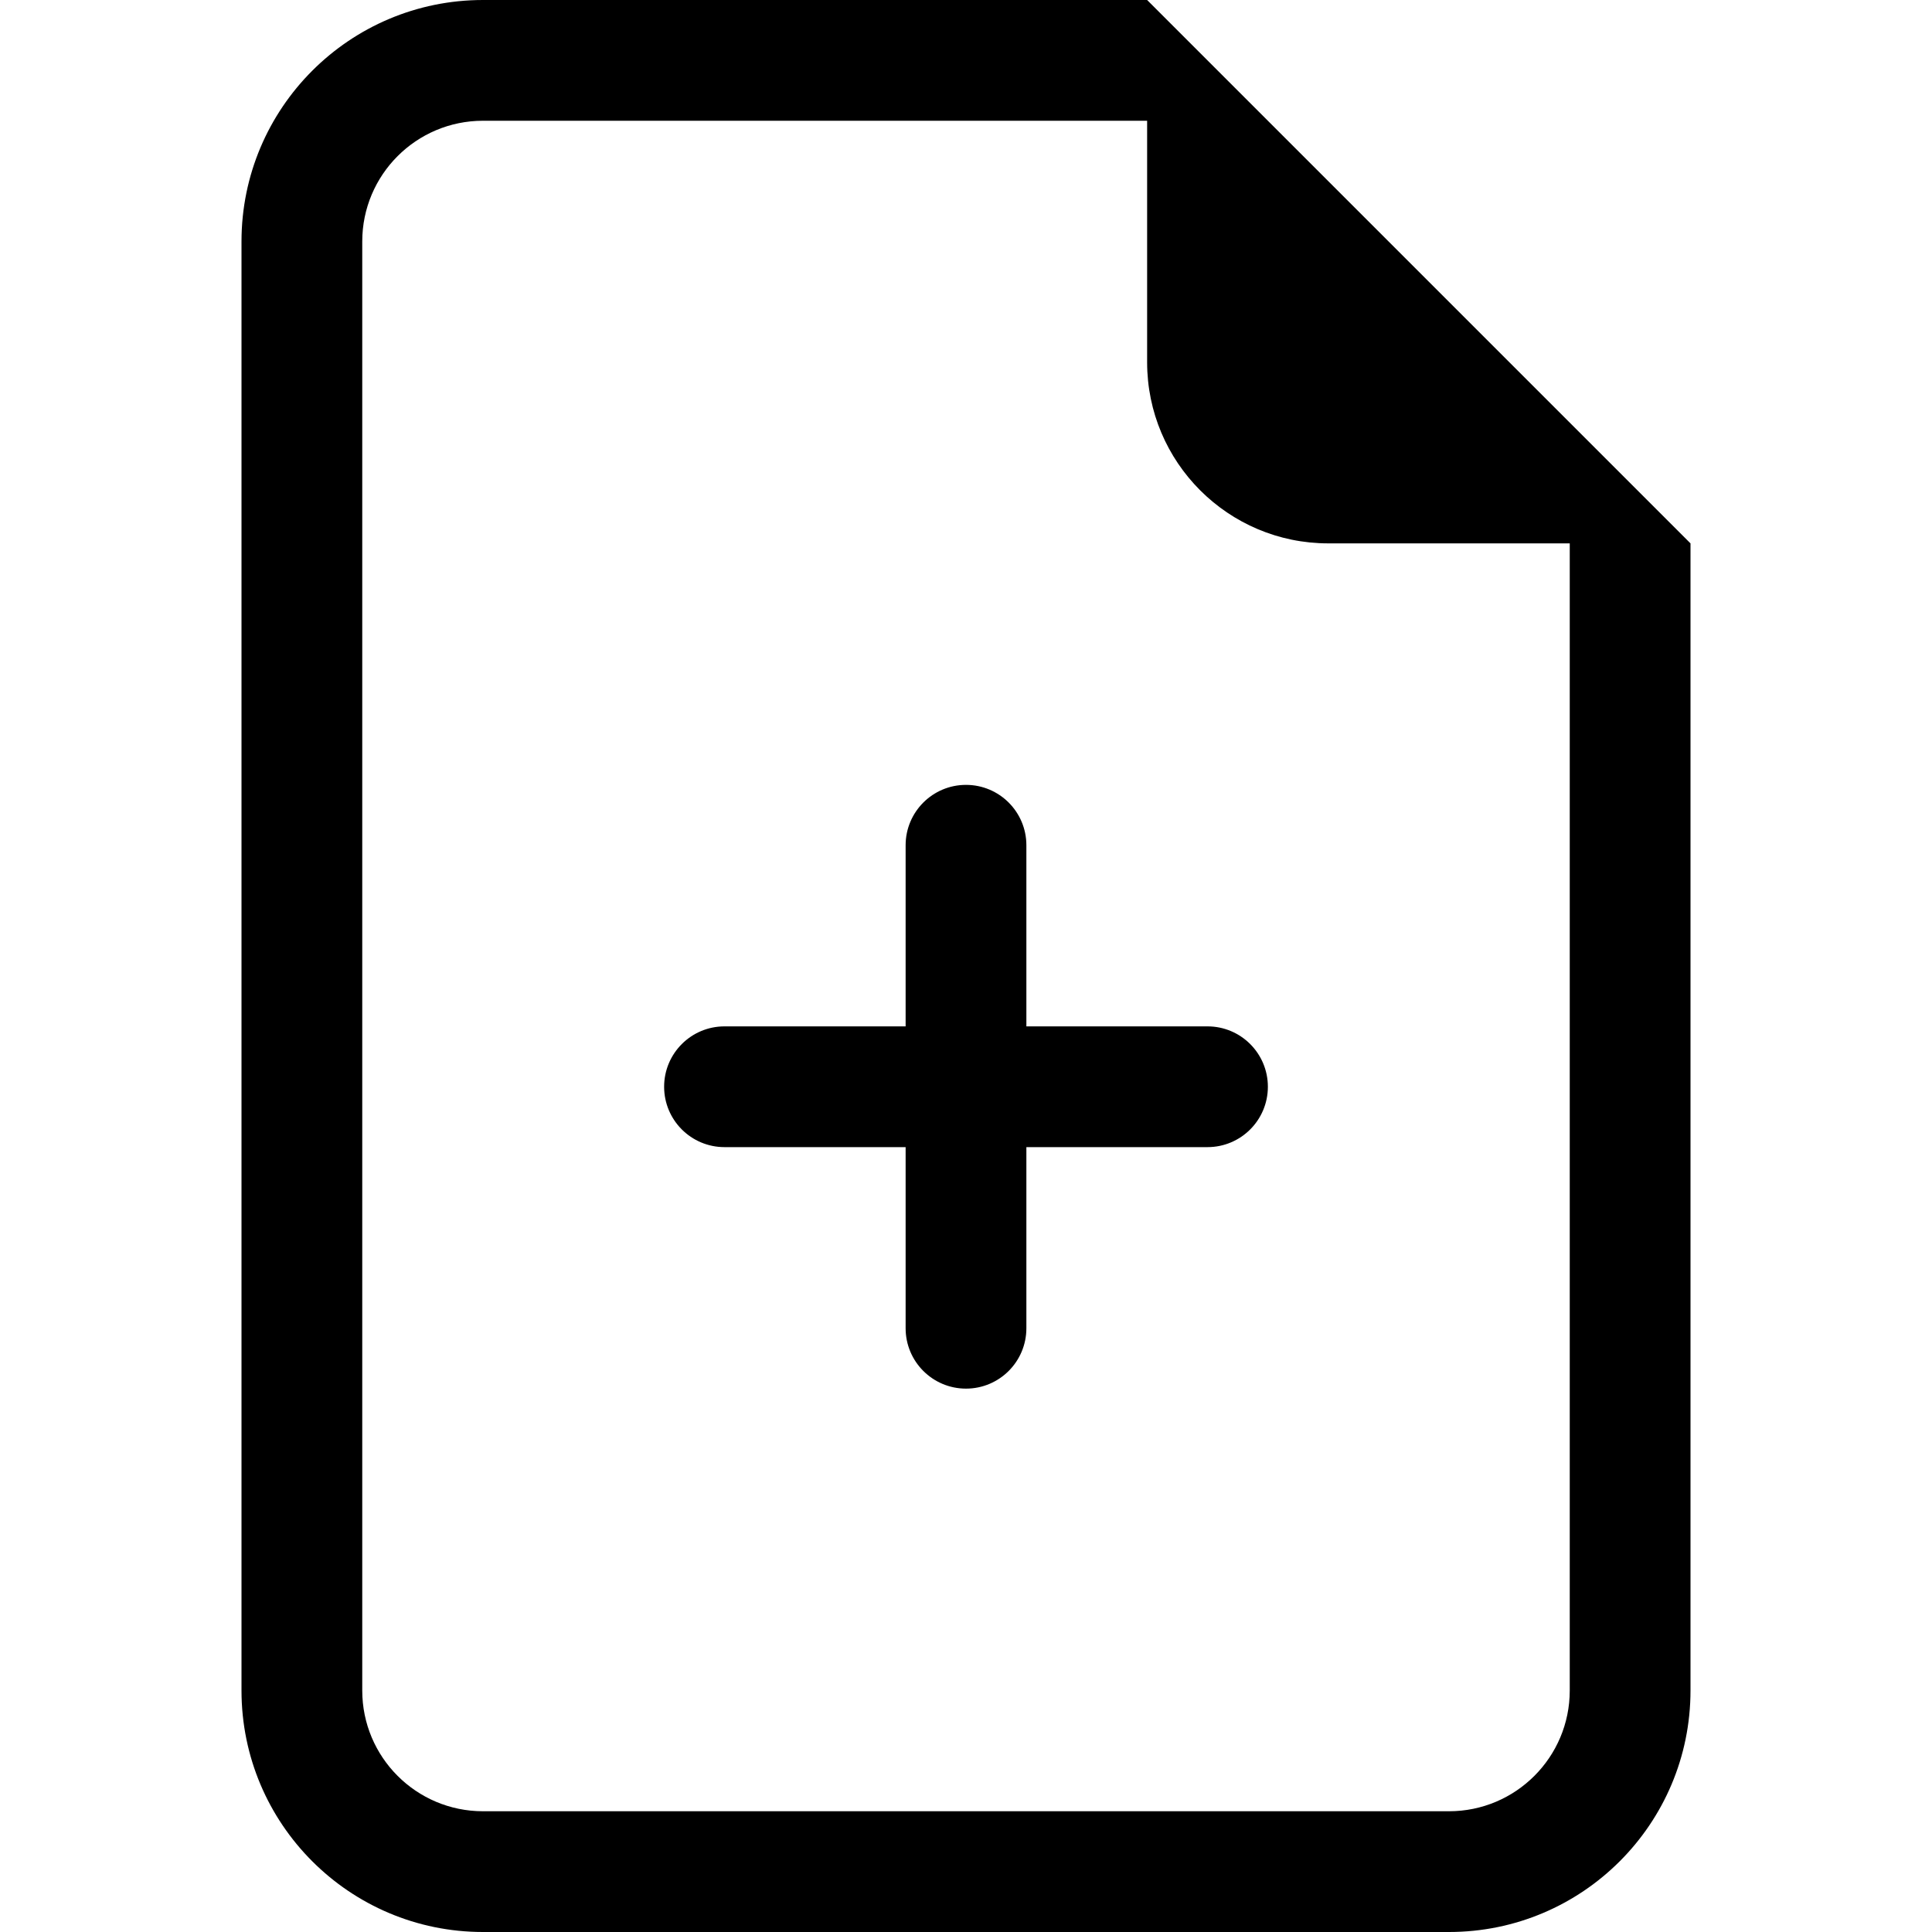
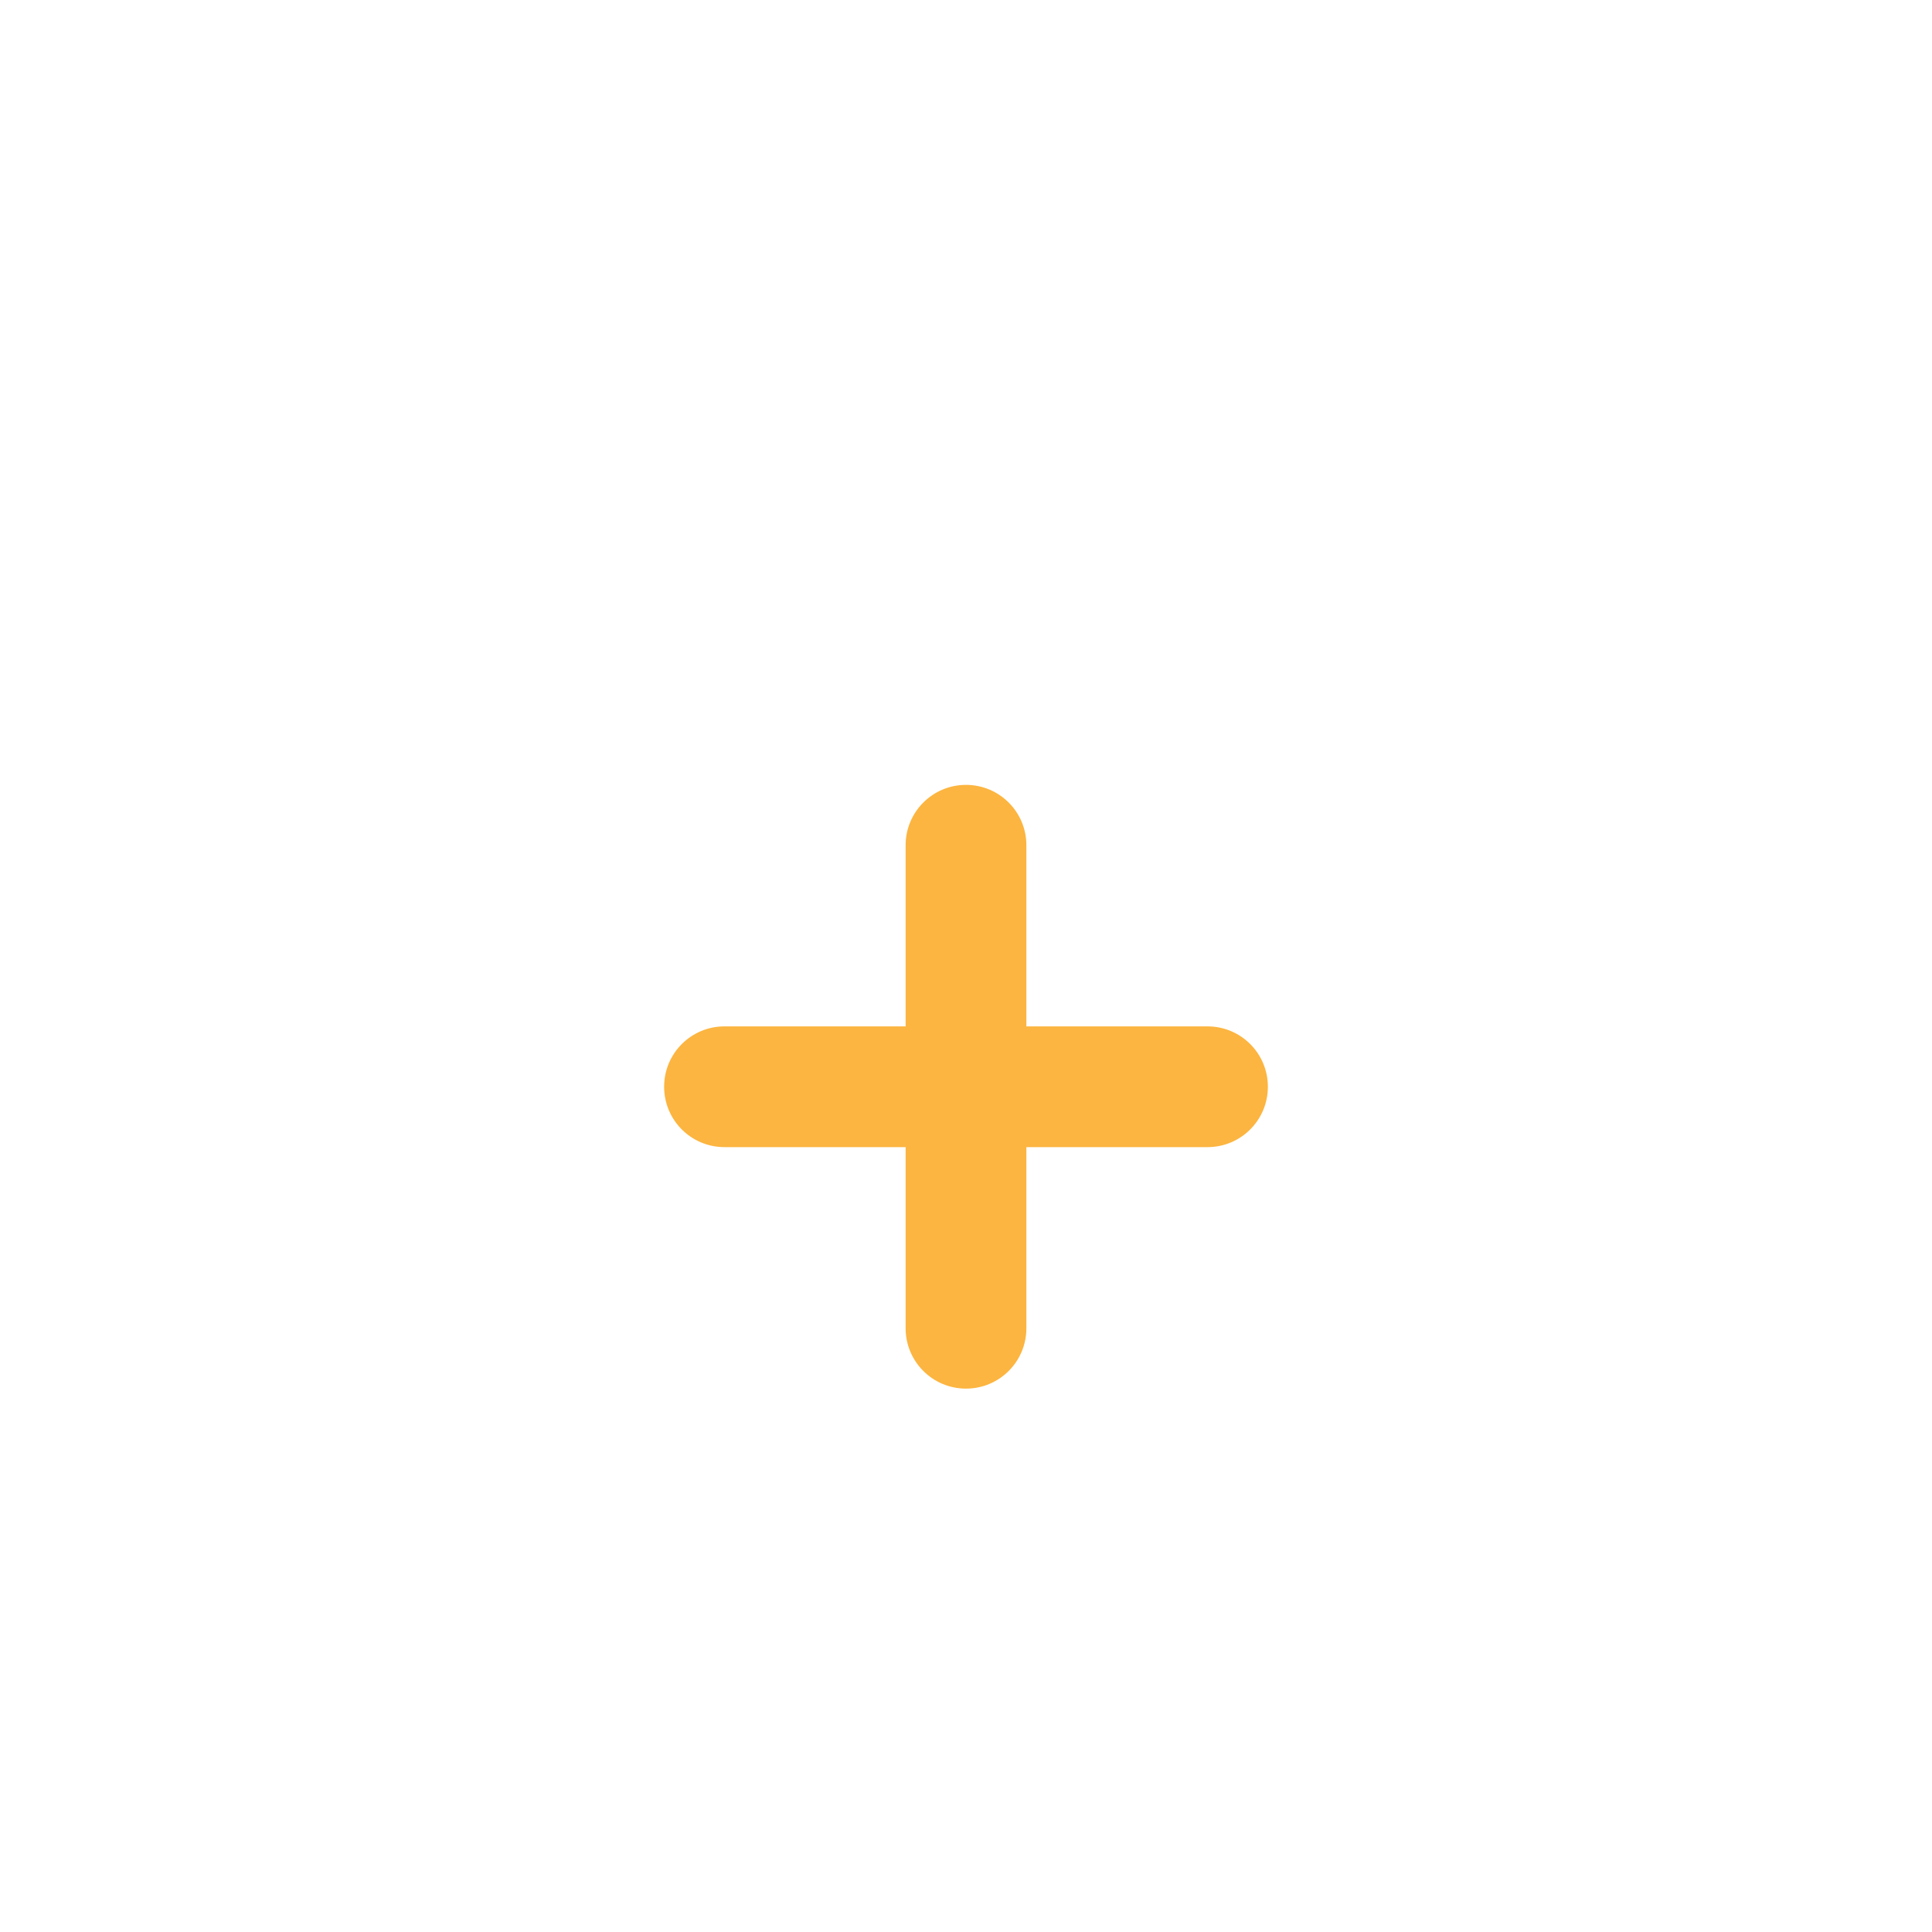
- <svg xmlns="http://www.w3.org/2000/svg" width="16" height="16" fill="currentColor" class="bi bi-file-earmark-plus" viewBox="0 0 16 16">
-   <path d="M8 6.5a.5.5 0 0 1 .5.5v1.5H10a.5.5 0 0 1 0 1H8.5V11a.5.5 0 0 1-1 0V9.5H6a.5.5 0 0 1 0-1h1.5V7a.5.5 0 0 1 .5-.5" />
-   <path d="M14 4.5V14a2 2 0 0 1-2 2H4a2 2 0 0 1-2-2V2a2 2 0 0 1 2-2h5.5zm-3 0A1.5 1.5 0 0 1 9.5 3V1H4a1 1 0 0 0-1 1v12a1 1 0 0 0 1 1h8a1 1 0 0 0 1-1V4.5z" />
+ <svg xmlns="http://www.w3.org/2000/svg" width="42px" height="42px" viewBox="0 0 40 40" version="1.1">
+   <g id="surface1">
+     <path style=" stroke:none;fill-rule:nonzero;fill:rgb(99%,71%,25%);fill-opacity:1;" d="M 20 16.25 C 20.691 16.25 21.25 16.809 21.25 17.5 L 21.25 21.25 L 25 21.25 C 25.691 21.25 26.25 21.809 26.25 22.5 C 26.25 23.191 25.691 23.75 25 23.75 L 21.25 23.75 L 21.25 27.5 C 21.25 28.191 20.691 28.75 20 28.75 C 19.309 28.75 18.75 28.191 18.75 27.5 L 18.75 23.75 L 15 23.75 C 14.309 23.75 13.75 23.191 13.75 22.5 C 13.75 21.809 14.309 21.25 15 21.25 L 18.75 21.25 L 18.75 17.5 C 18.75 16.809 19.309 16.25 20 16.25 " />
+     <path style=" stroke:none;fill-rule:nonzero;fill:rgb(255%,255%,255%);fill-opacity:1;" d="M 35 11.25 L 35 35 C 35 37.762 32.762 40 30 40 L 10 40 C 7.238 40 5 37.762 5 35 L 5 5 C 5 2.238 7.238 0 10 0 L 23.75 0 Z M 27.5 11.25 C 25.43 11.25 23.75 9.57 23.75 7.5 L 23.75 2.5 L 10 2.5 C 8.621 2.5 7.5 3.621 7.5 5 L 7.5 35 C 7.5 36.379 8.621 37.5 10 37.5 L 30 37.5 C 31.379 37.5 32.5 36.379 32.5 35 L 32.5 11.25 Z M 27.5 11.25 " />
+   </g>
</svg>
